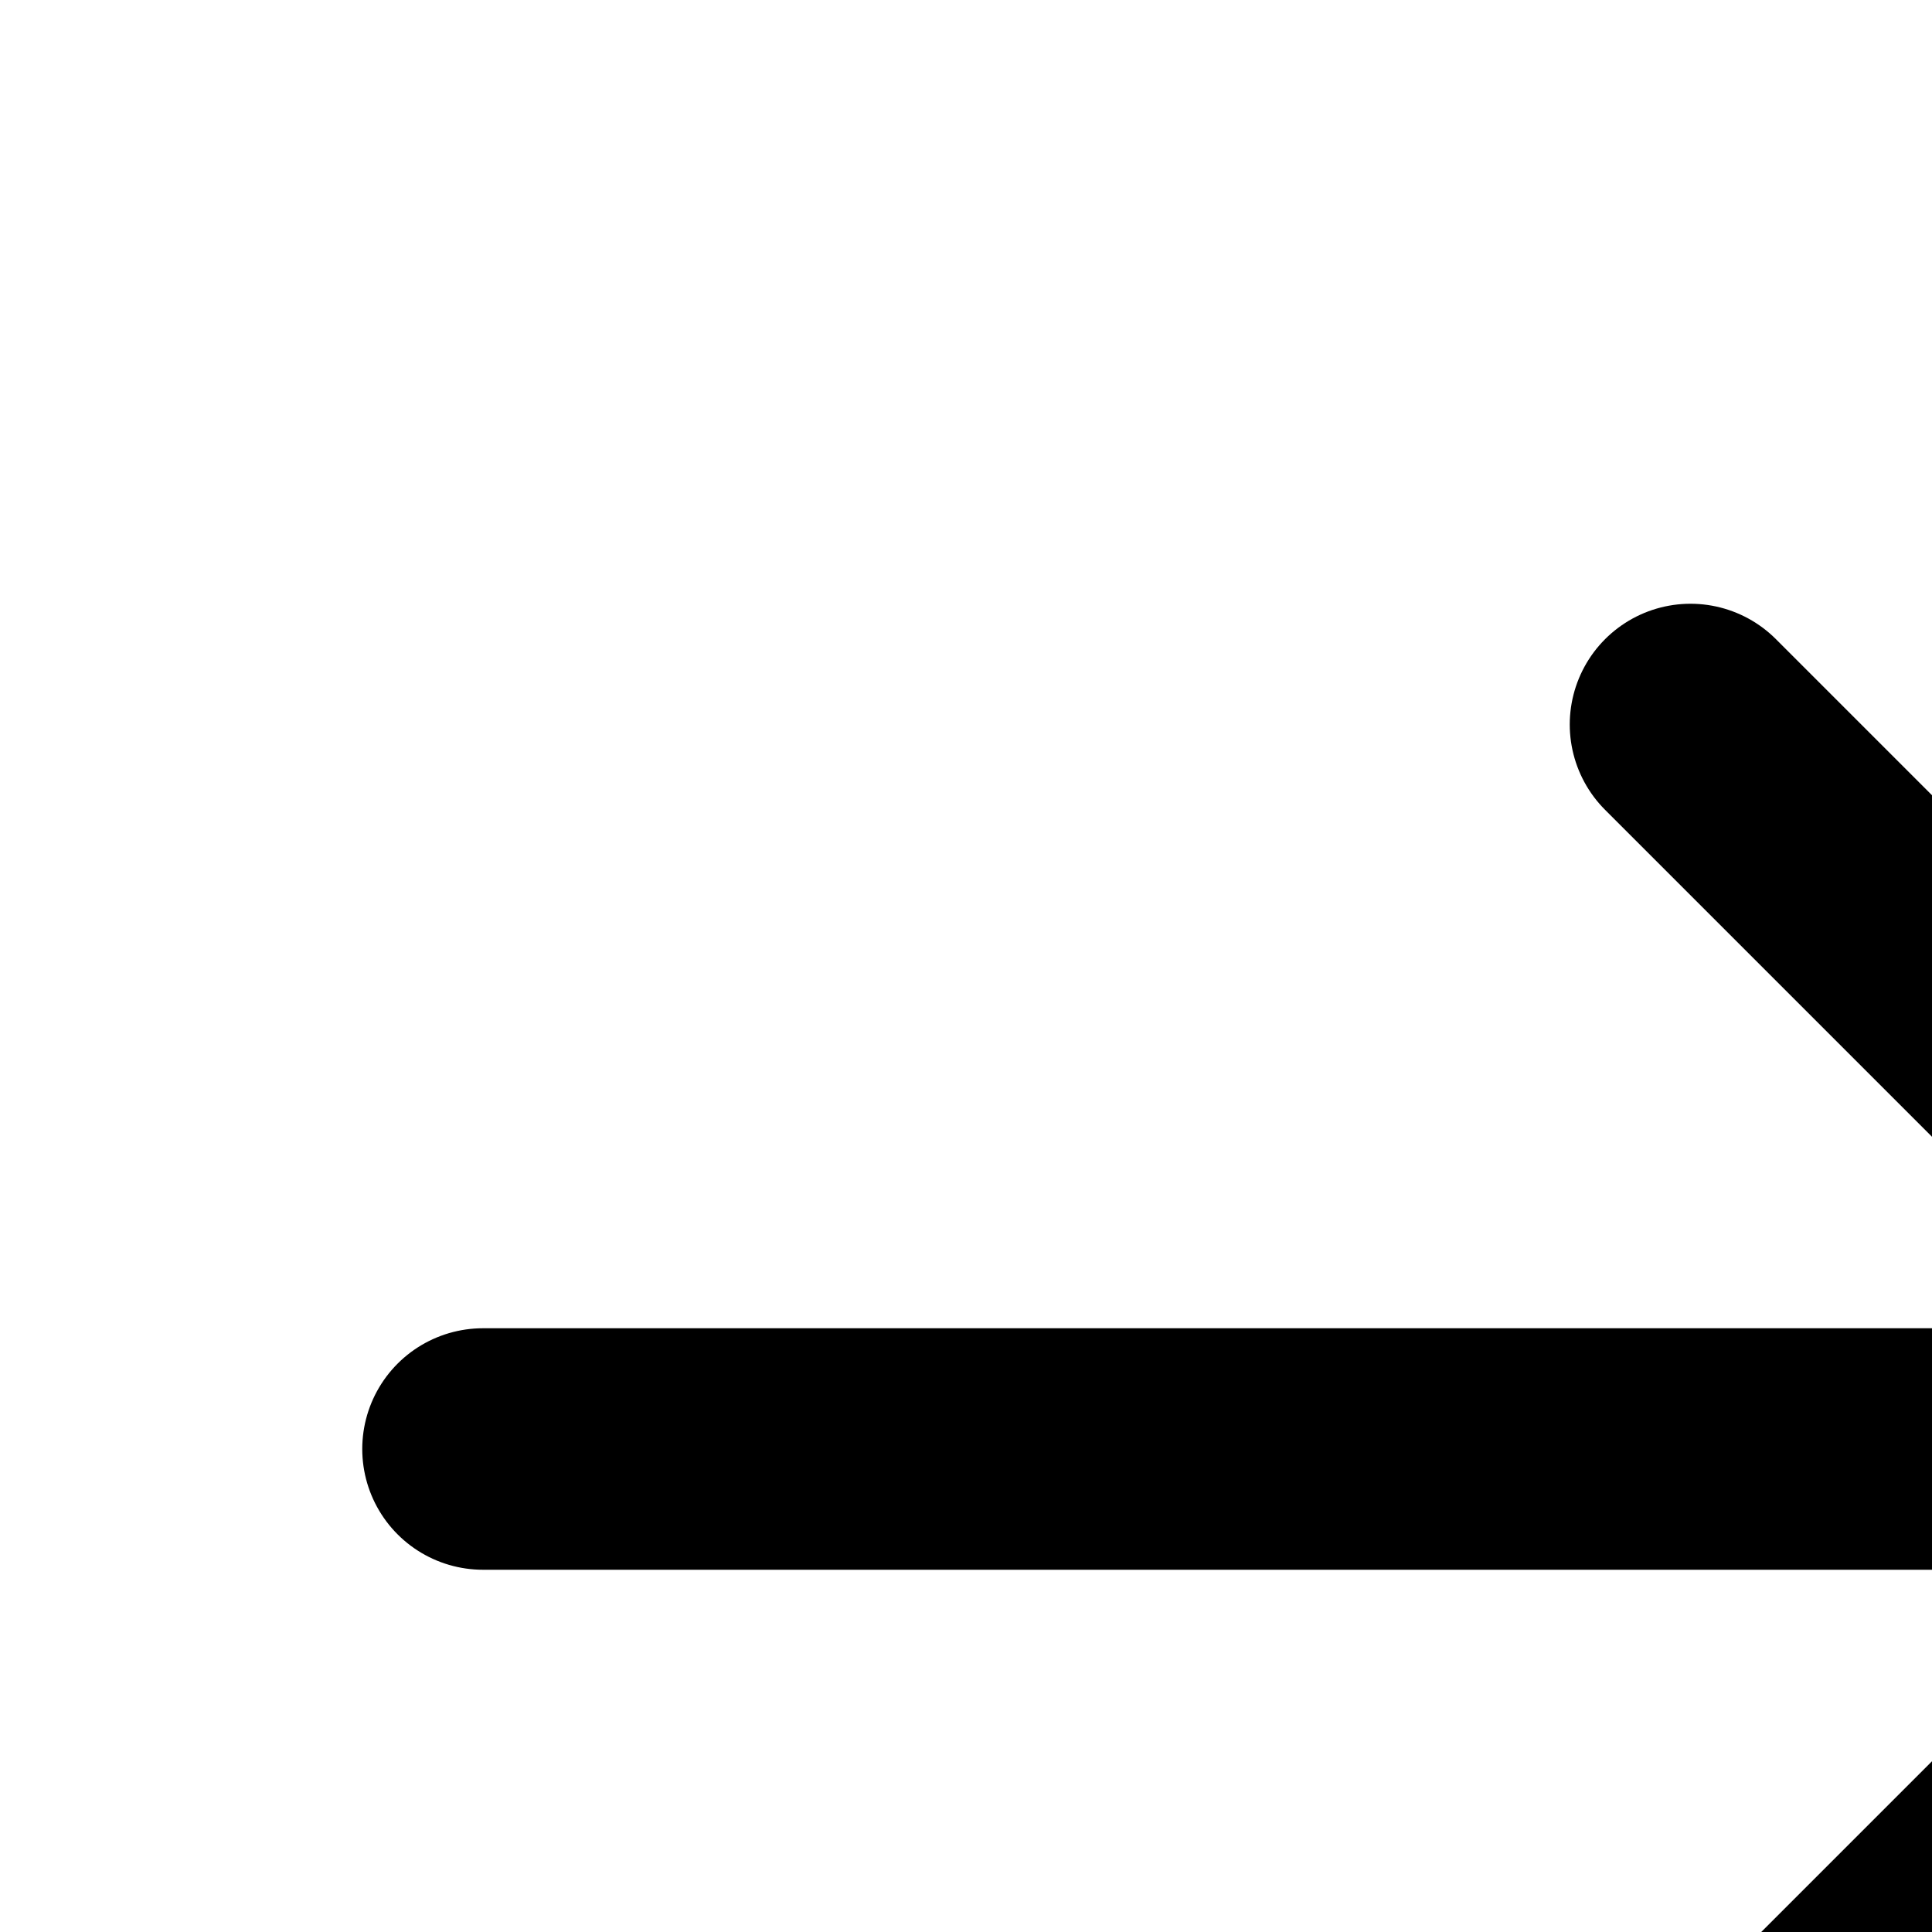
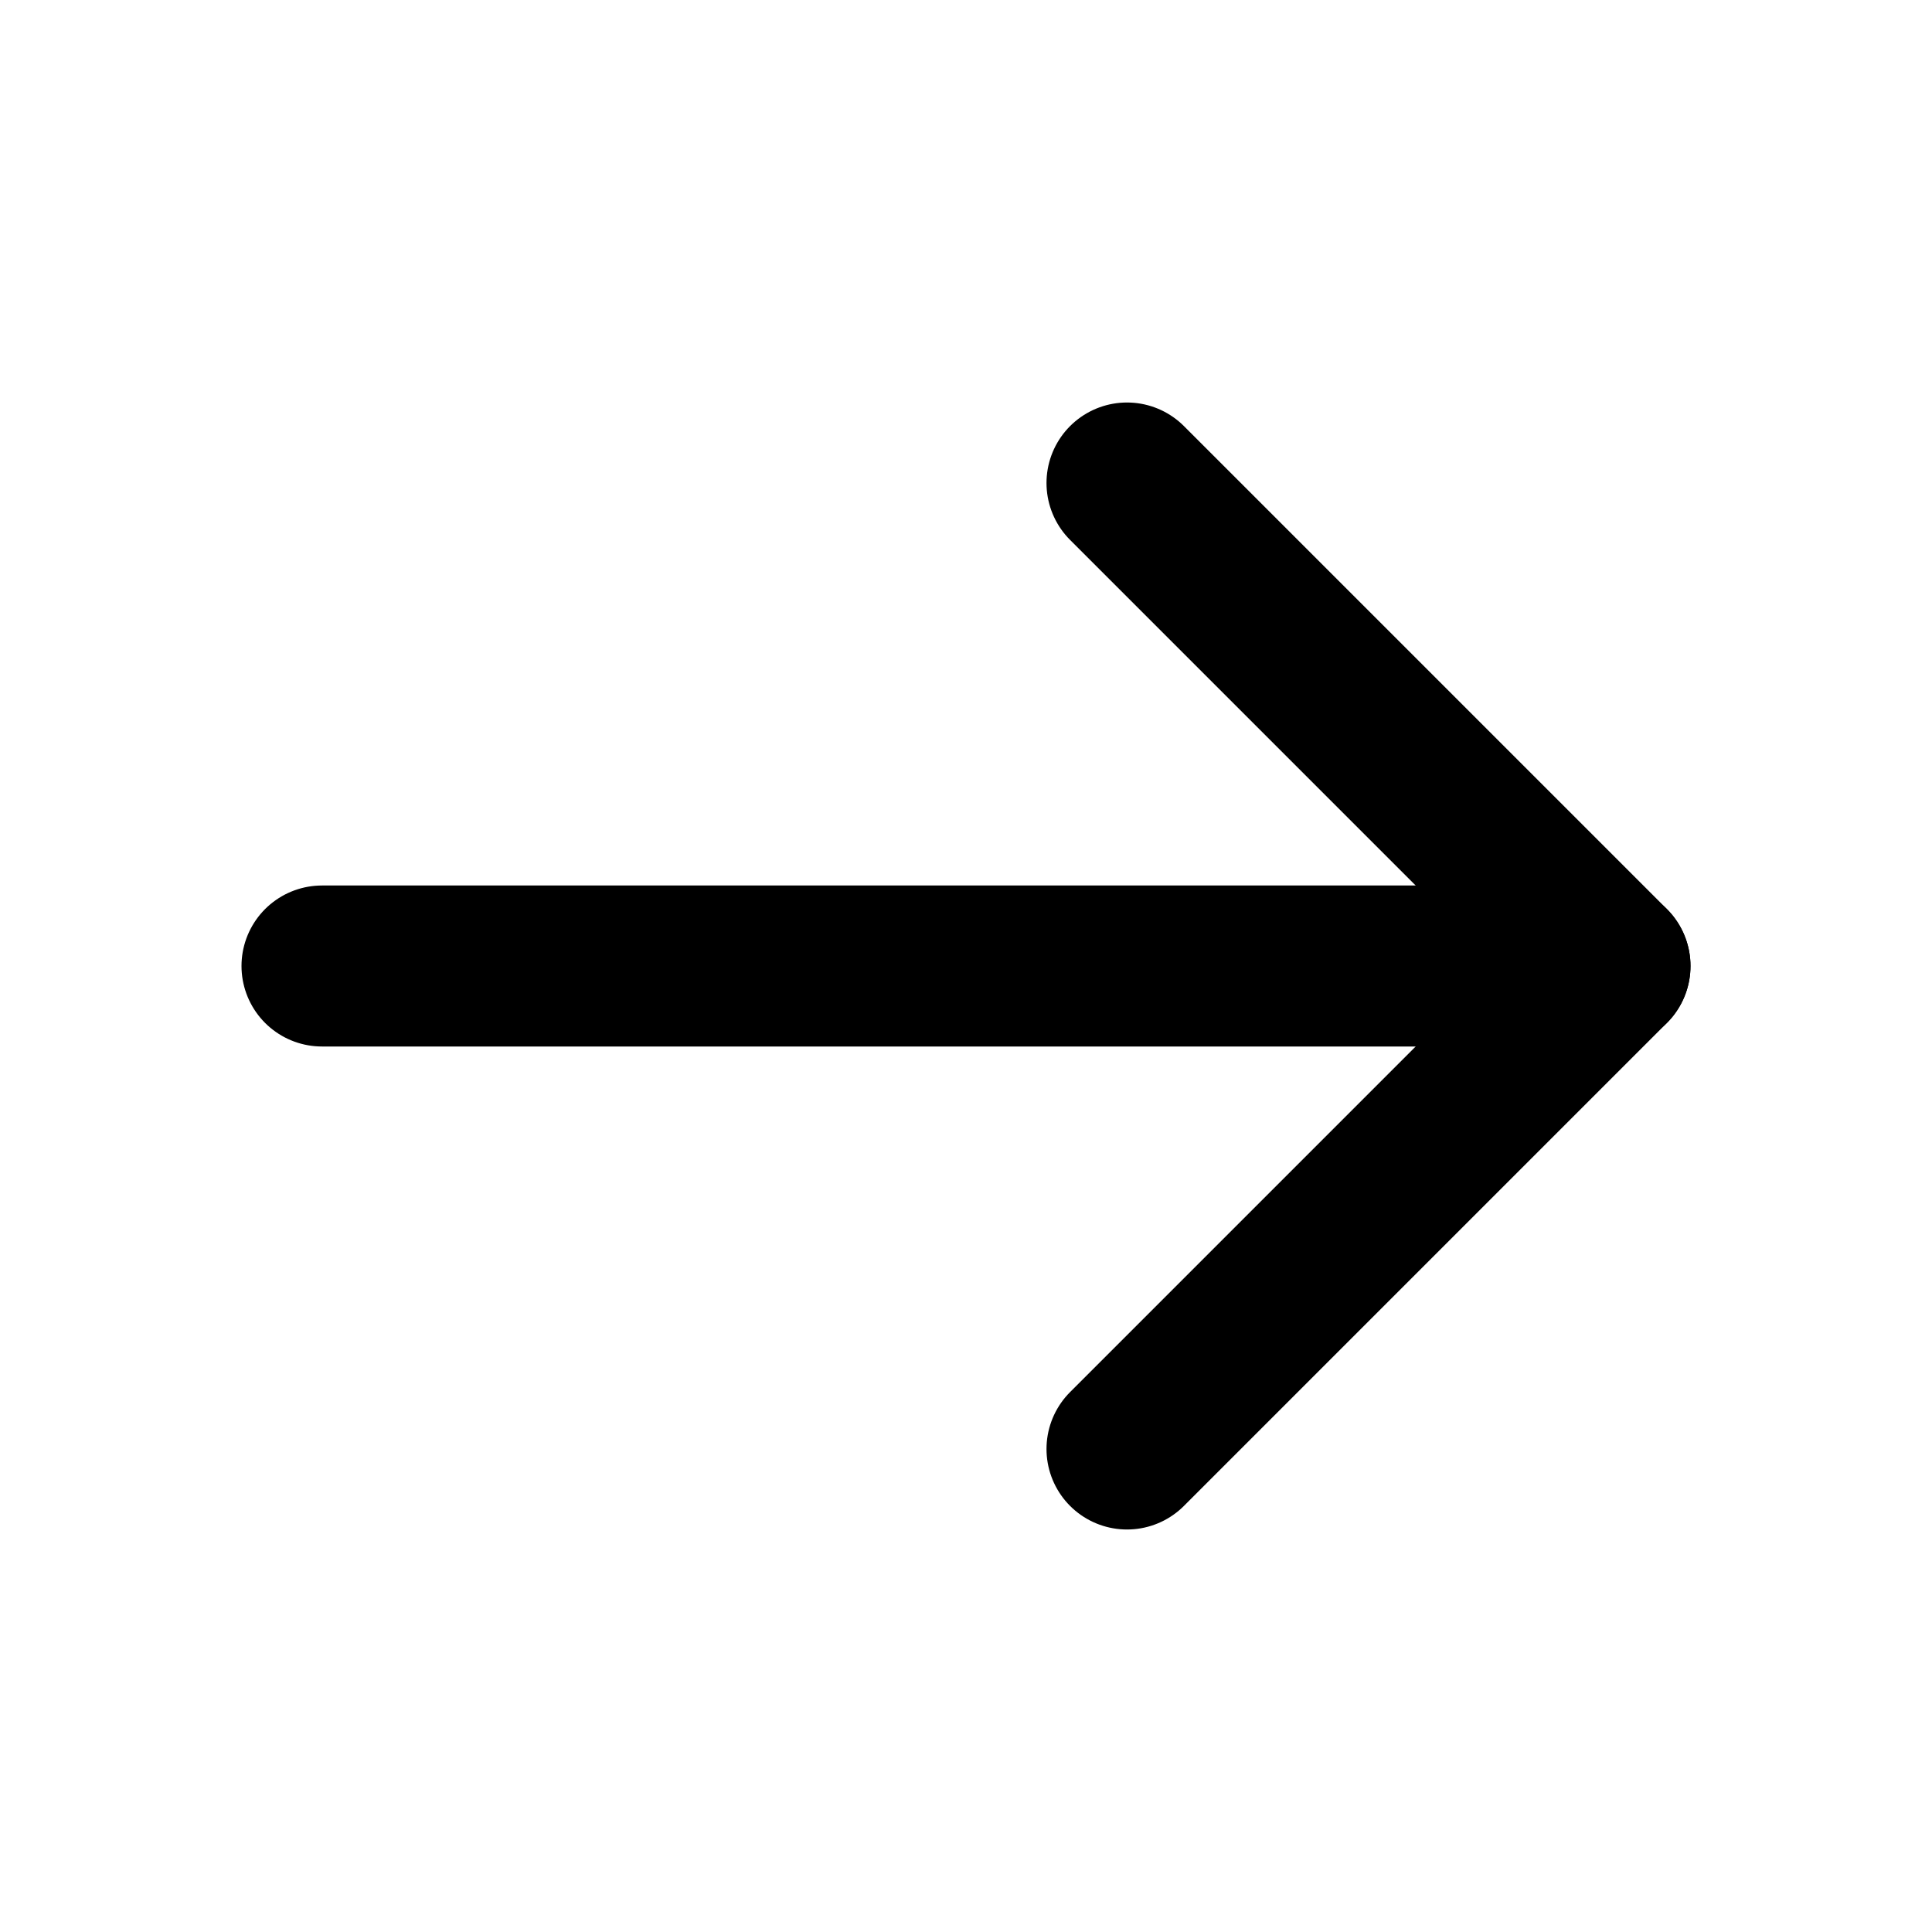
- <svg xmlns="http://www.w3.org/2000/svg" viewBox="0 0 16 16">
+ <svg xmlns="http://www.w3.org/2000/svg" viewBox="0 0 24 24">
  <path d="M4 12 L20 12" fill="none" stroke="currentColor" stroke-width="2" stroke-linecap="round" stroke-linejoin="round" />
  <path d="M14 6 L20 12 L14 18" fill="none" stroke="currentColor" stroke-width="2" stroke-linecap="round" stroke-linejoin="round" />
</svg>
